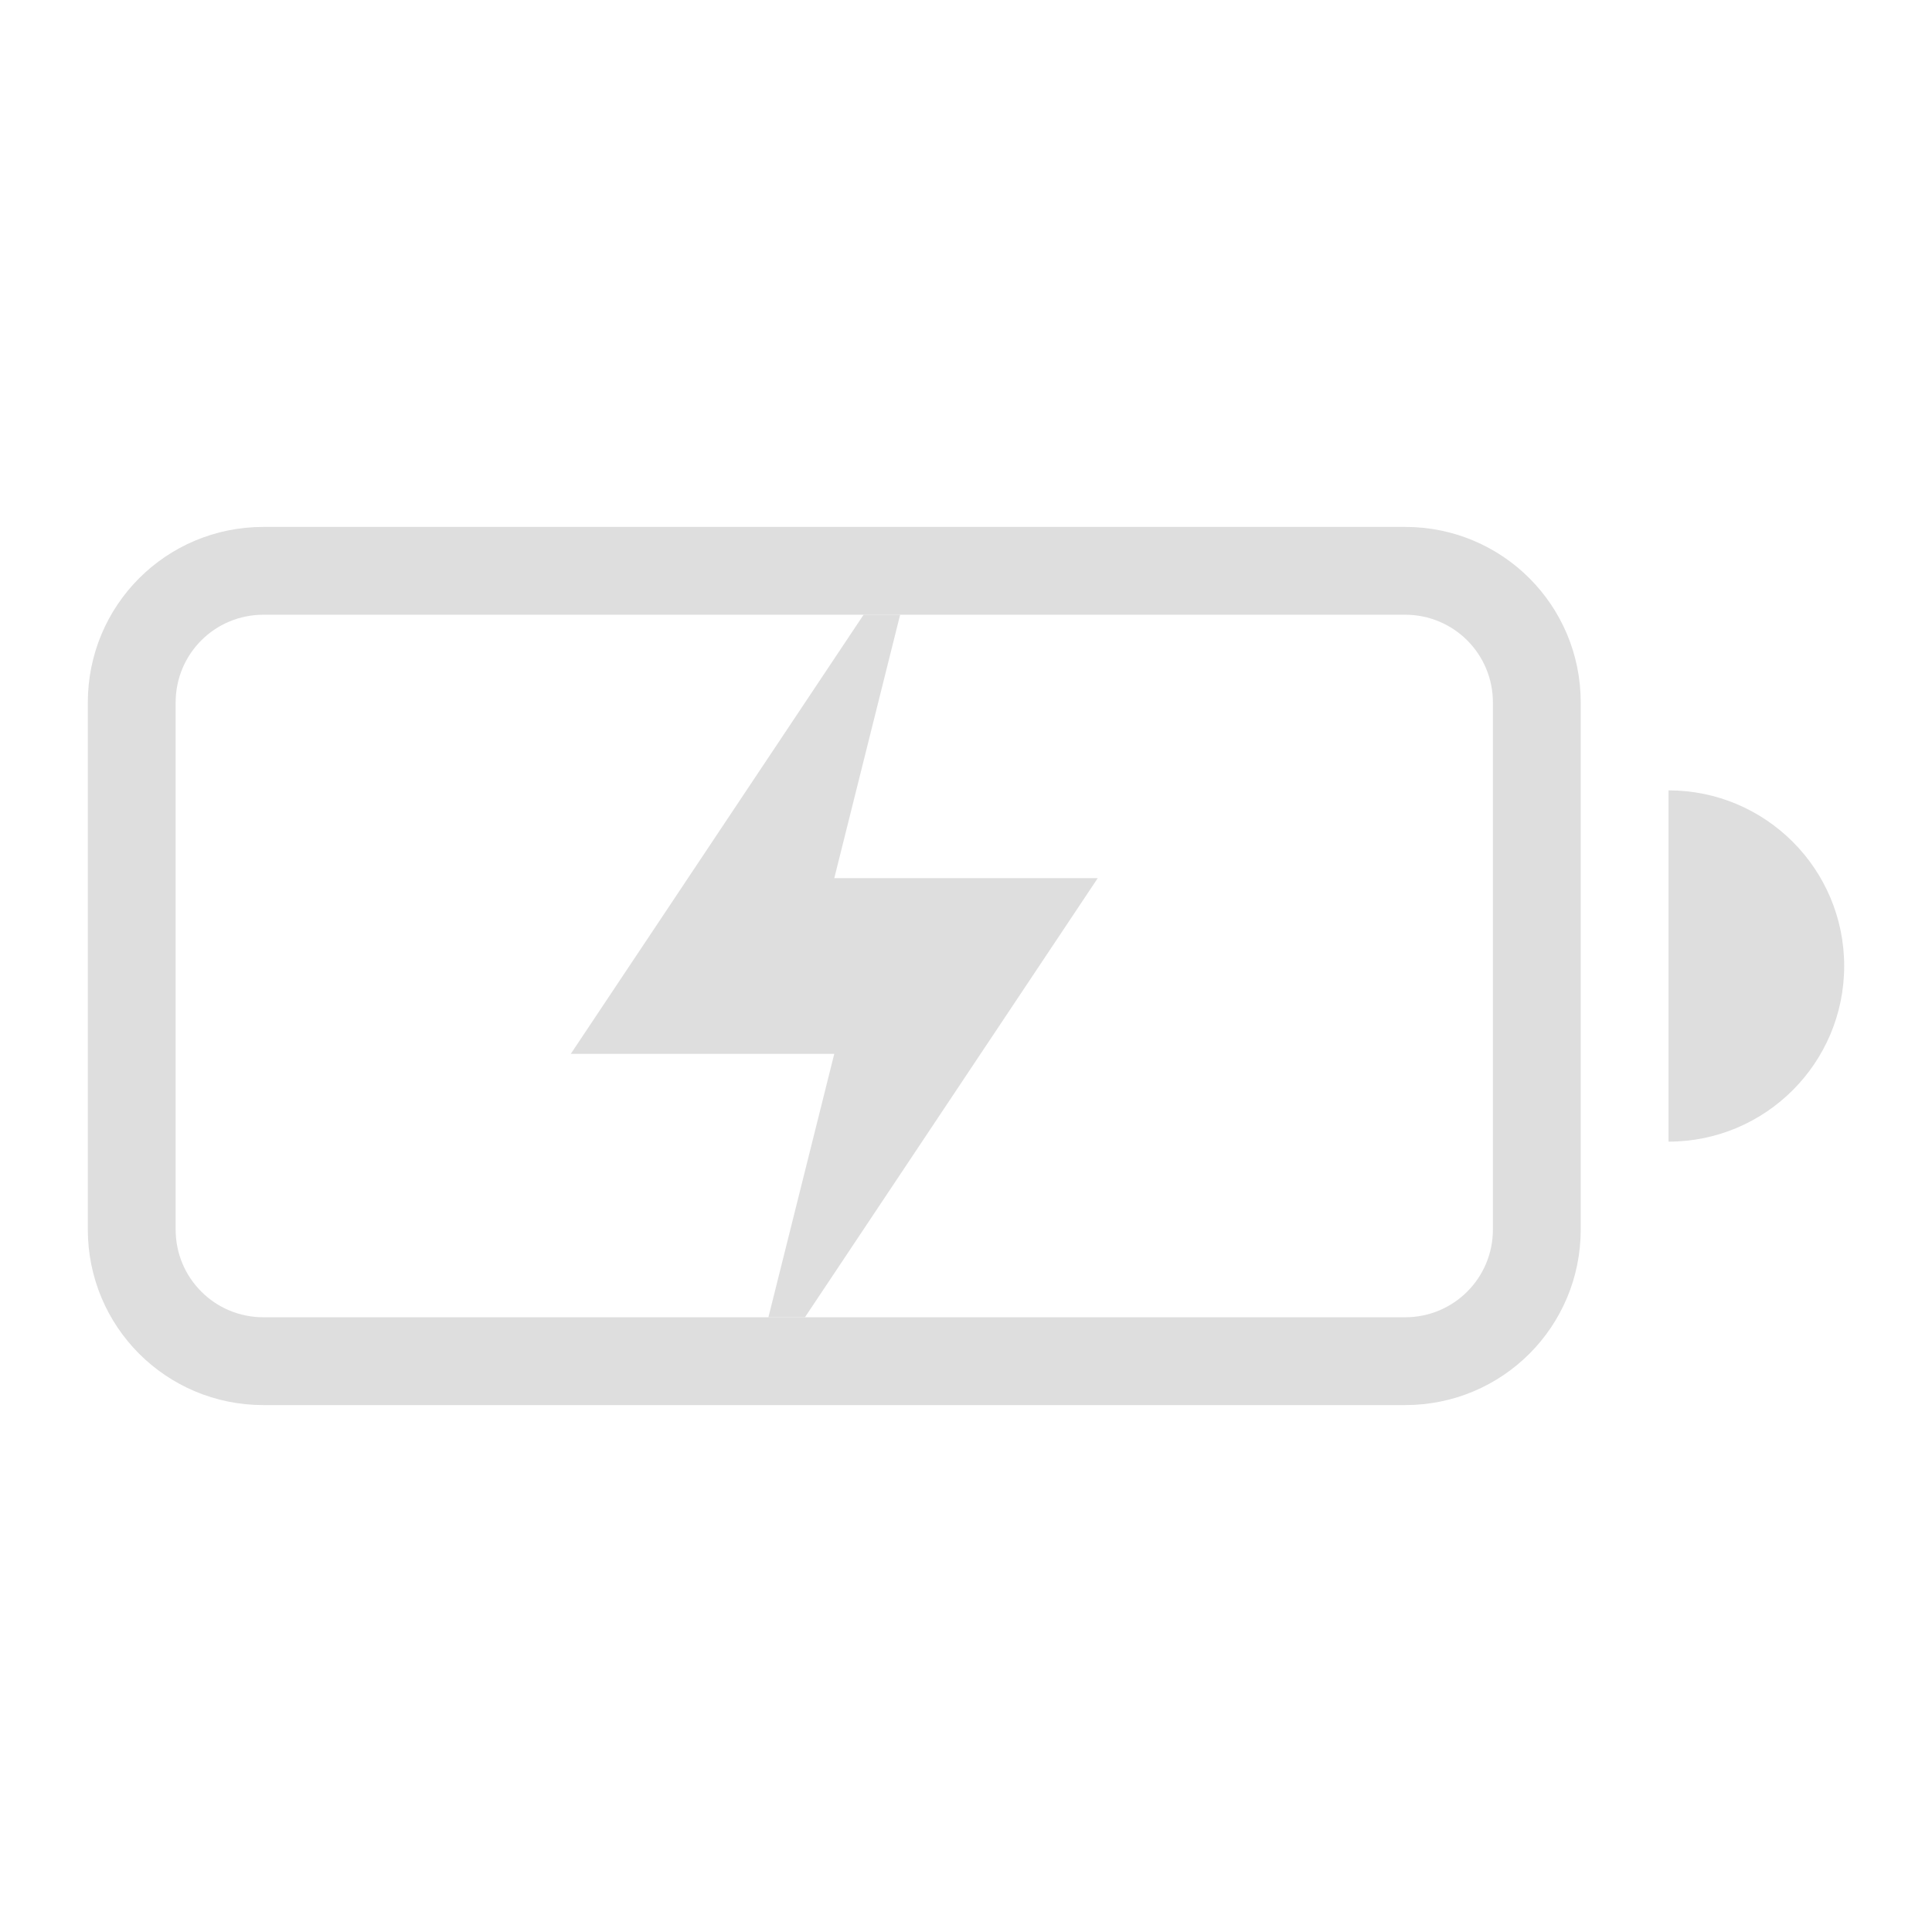
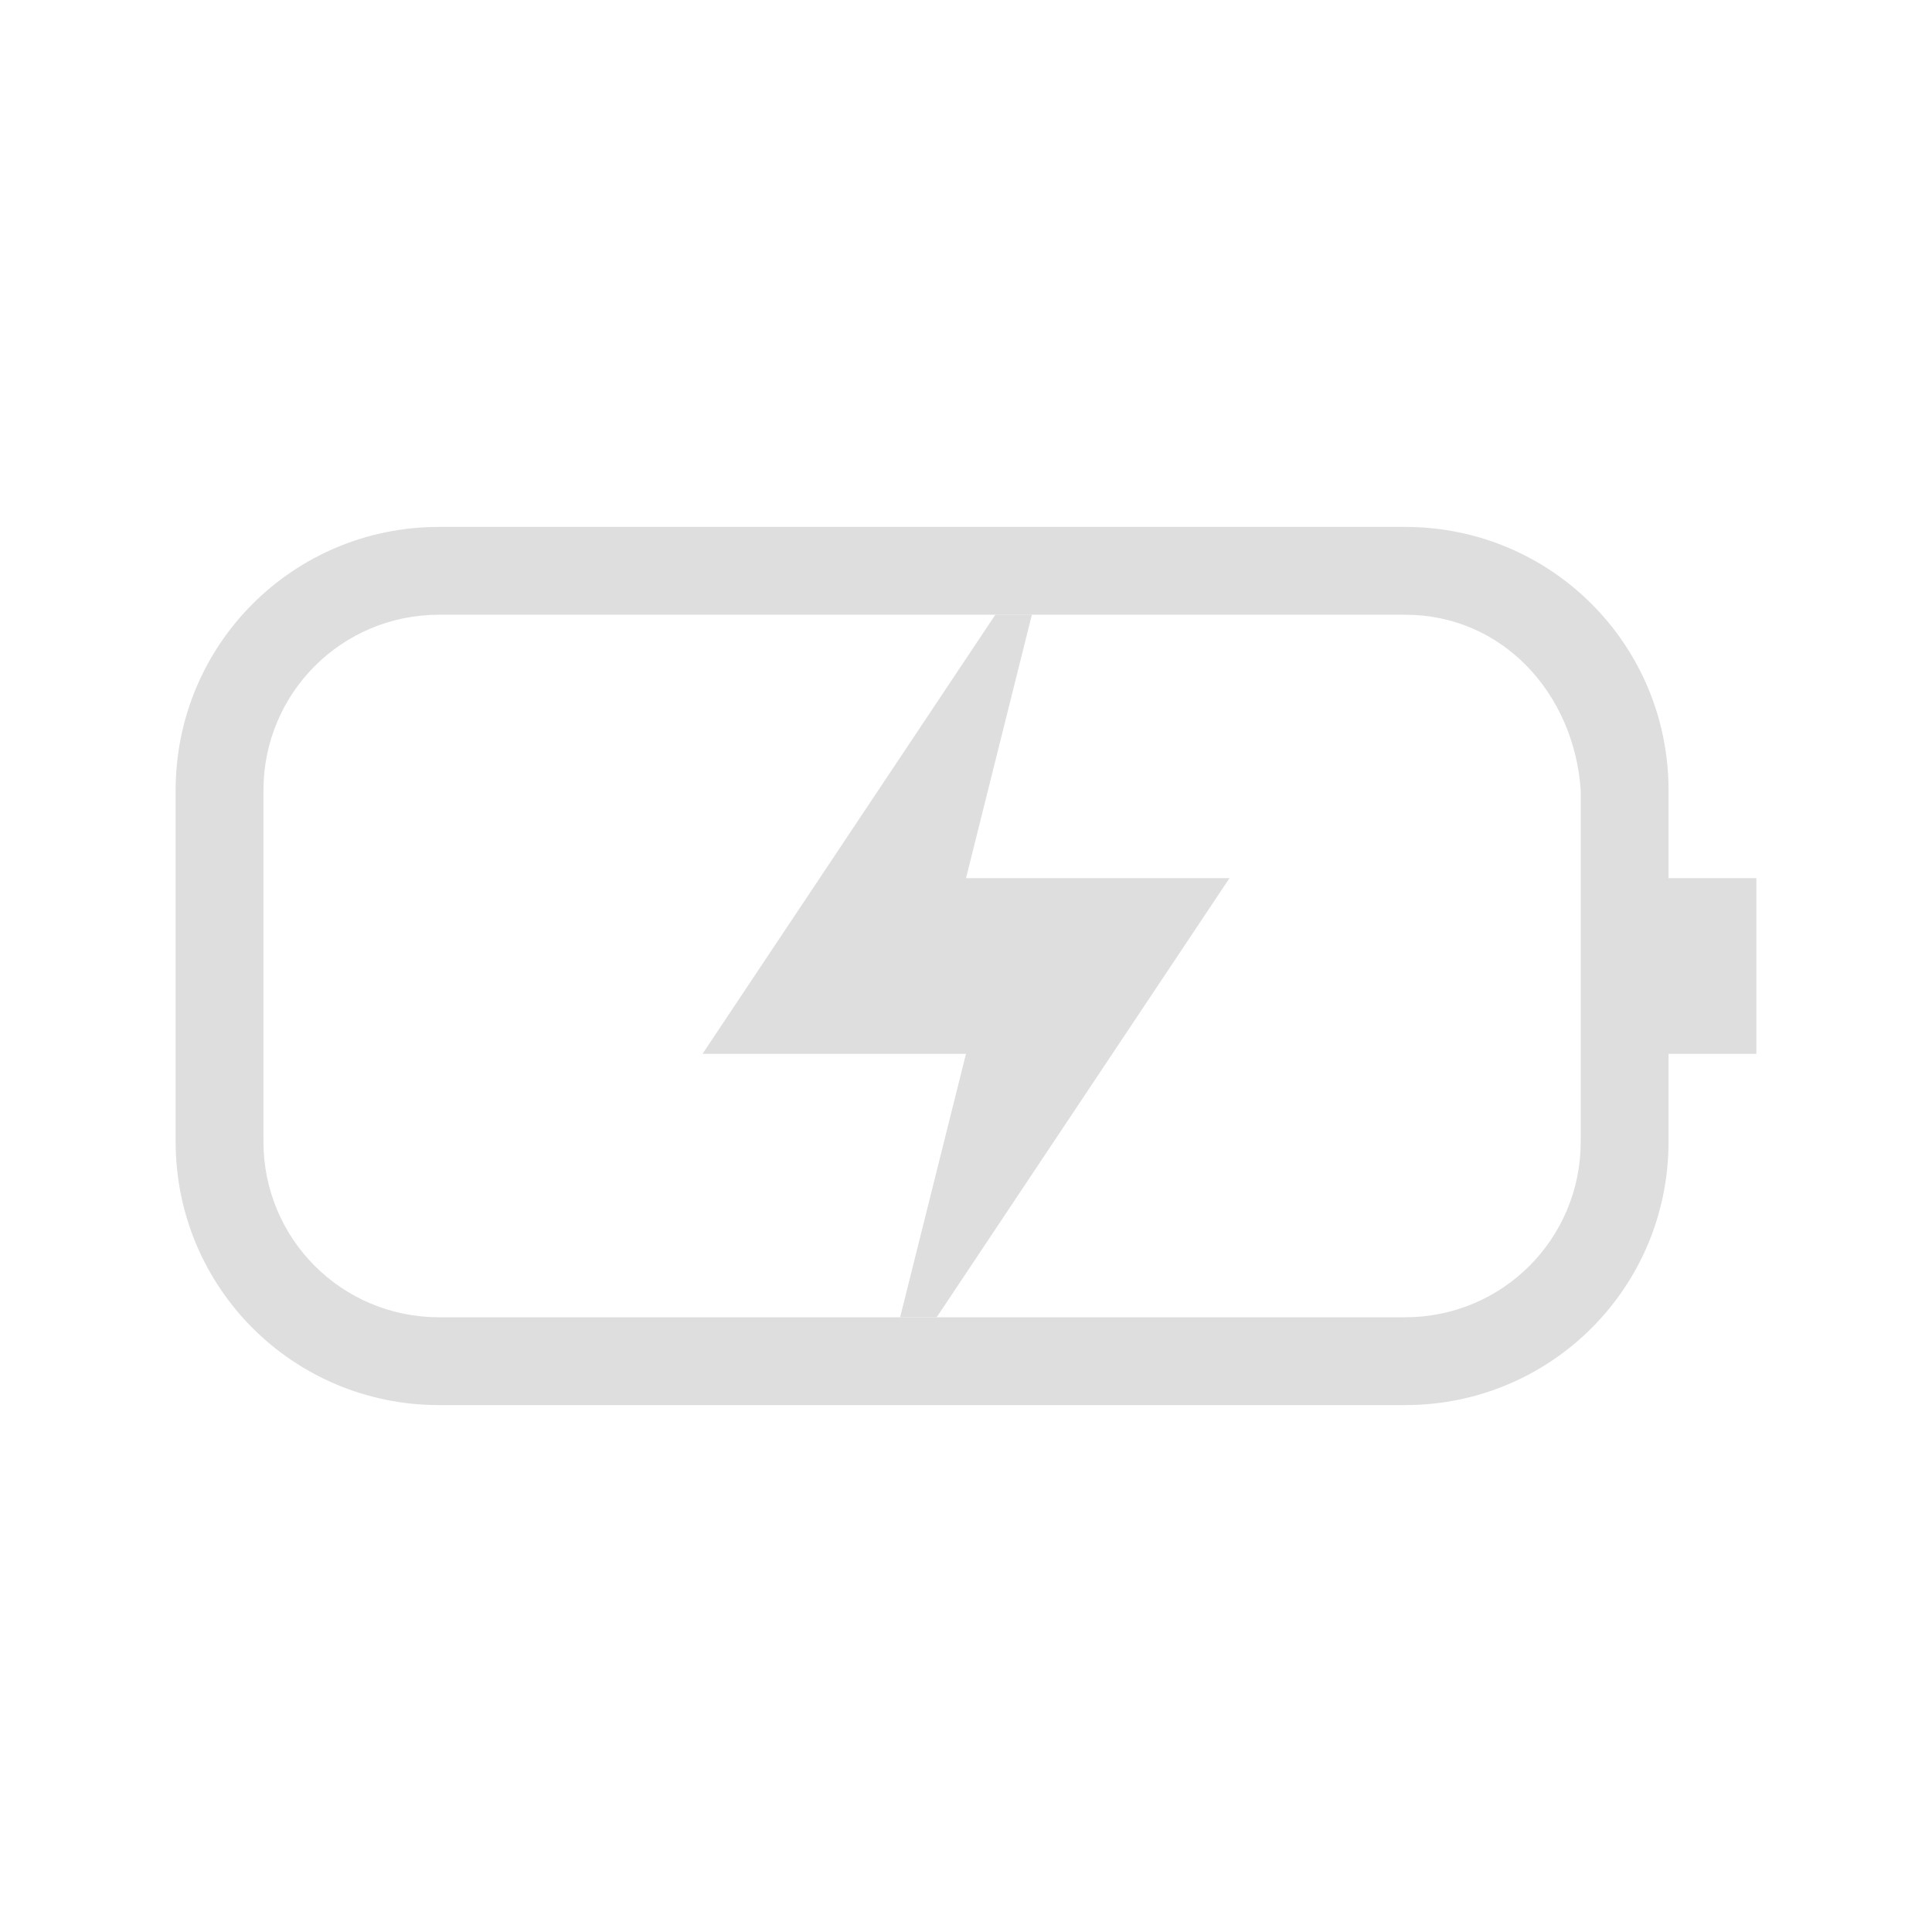
<svg xmlns="http://www.w3.org/2000/svg" width="22" height="22" version="1.1">
  <defs>
-     <style id="current-color-scheme" type="text/css">
-    .ColorScheme-Text { color:#dedede; } .ColorScheme-Highlight { color:#4285f4; }
-   </style>
+     <style id="current-color-scheme" type="text/css">.ColorScheme-Text { color:#dedede; } .ColorScheme-Highlight { color:#4285f4; }</style>
  </defs>
-   <g transform="translate(-1,-1)" class="ColorScheme-Text" fill="currentColor">
-     <path d="m4 7c-1.108 0-2 0.892-2 2v6c0 1.108 0.892 2 2 2h13c1.108 0 2-0.892 2-2v-6c0-1.108-0.892-2-2-2zm0 1h13c0.554 0 1 0.446 1 1v6c0 0.554-0.446 1-1 1h-13c-0.554 0-1-0.446-1-1v-6c0-0.554 0.446-1 1-1zm16 2v4a2 2 0 0 0 2-2 2 2 0 0 0-2-2z" />
-     <path d="m10.834 8-3.334 5h3l-0.75 3h0.416l3.334-5h-3l0.75-3z" />
+   <g class="ColorScheme-Text" transform="translate(1,3)" fill="currentColor">
+     <path d="m10.334 4-3.334 5h3l-0.75 3h0.416l3.334-5h-3l0.75-3z" />
+     <path d="m4 3c-1.662 0-3 1.338-3 3v4c0 1.662 1.338 3 3 3h11c1.662 0 3-1.338 3-3v-1h1v-2h-1v-1c0-1.662-1.338-3-3-3zm0 1h11c1.108 0 1.925 0.895 2 2v4c0 1.108-0.892 2-2 2h-11c-1.108 0-2-0.892-2-2v-4c0-1.108 0.892-2 2-2z" color="#dedede" />
  </g>
</svg>
